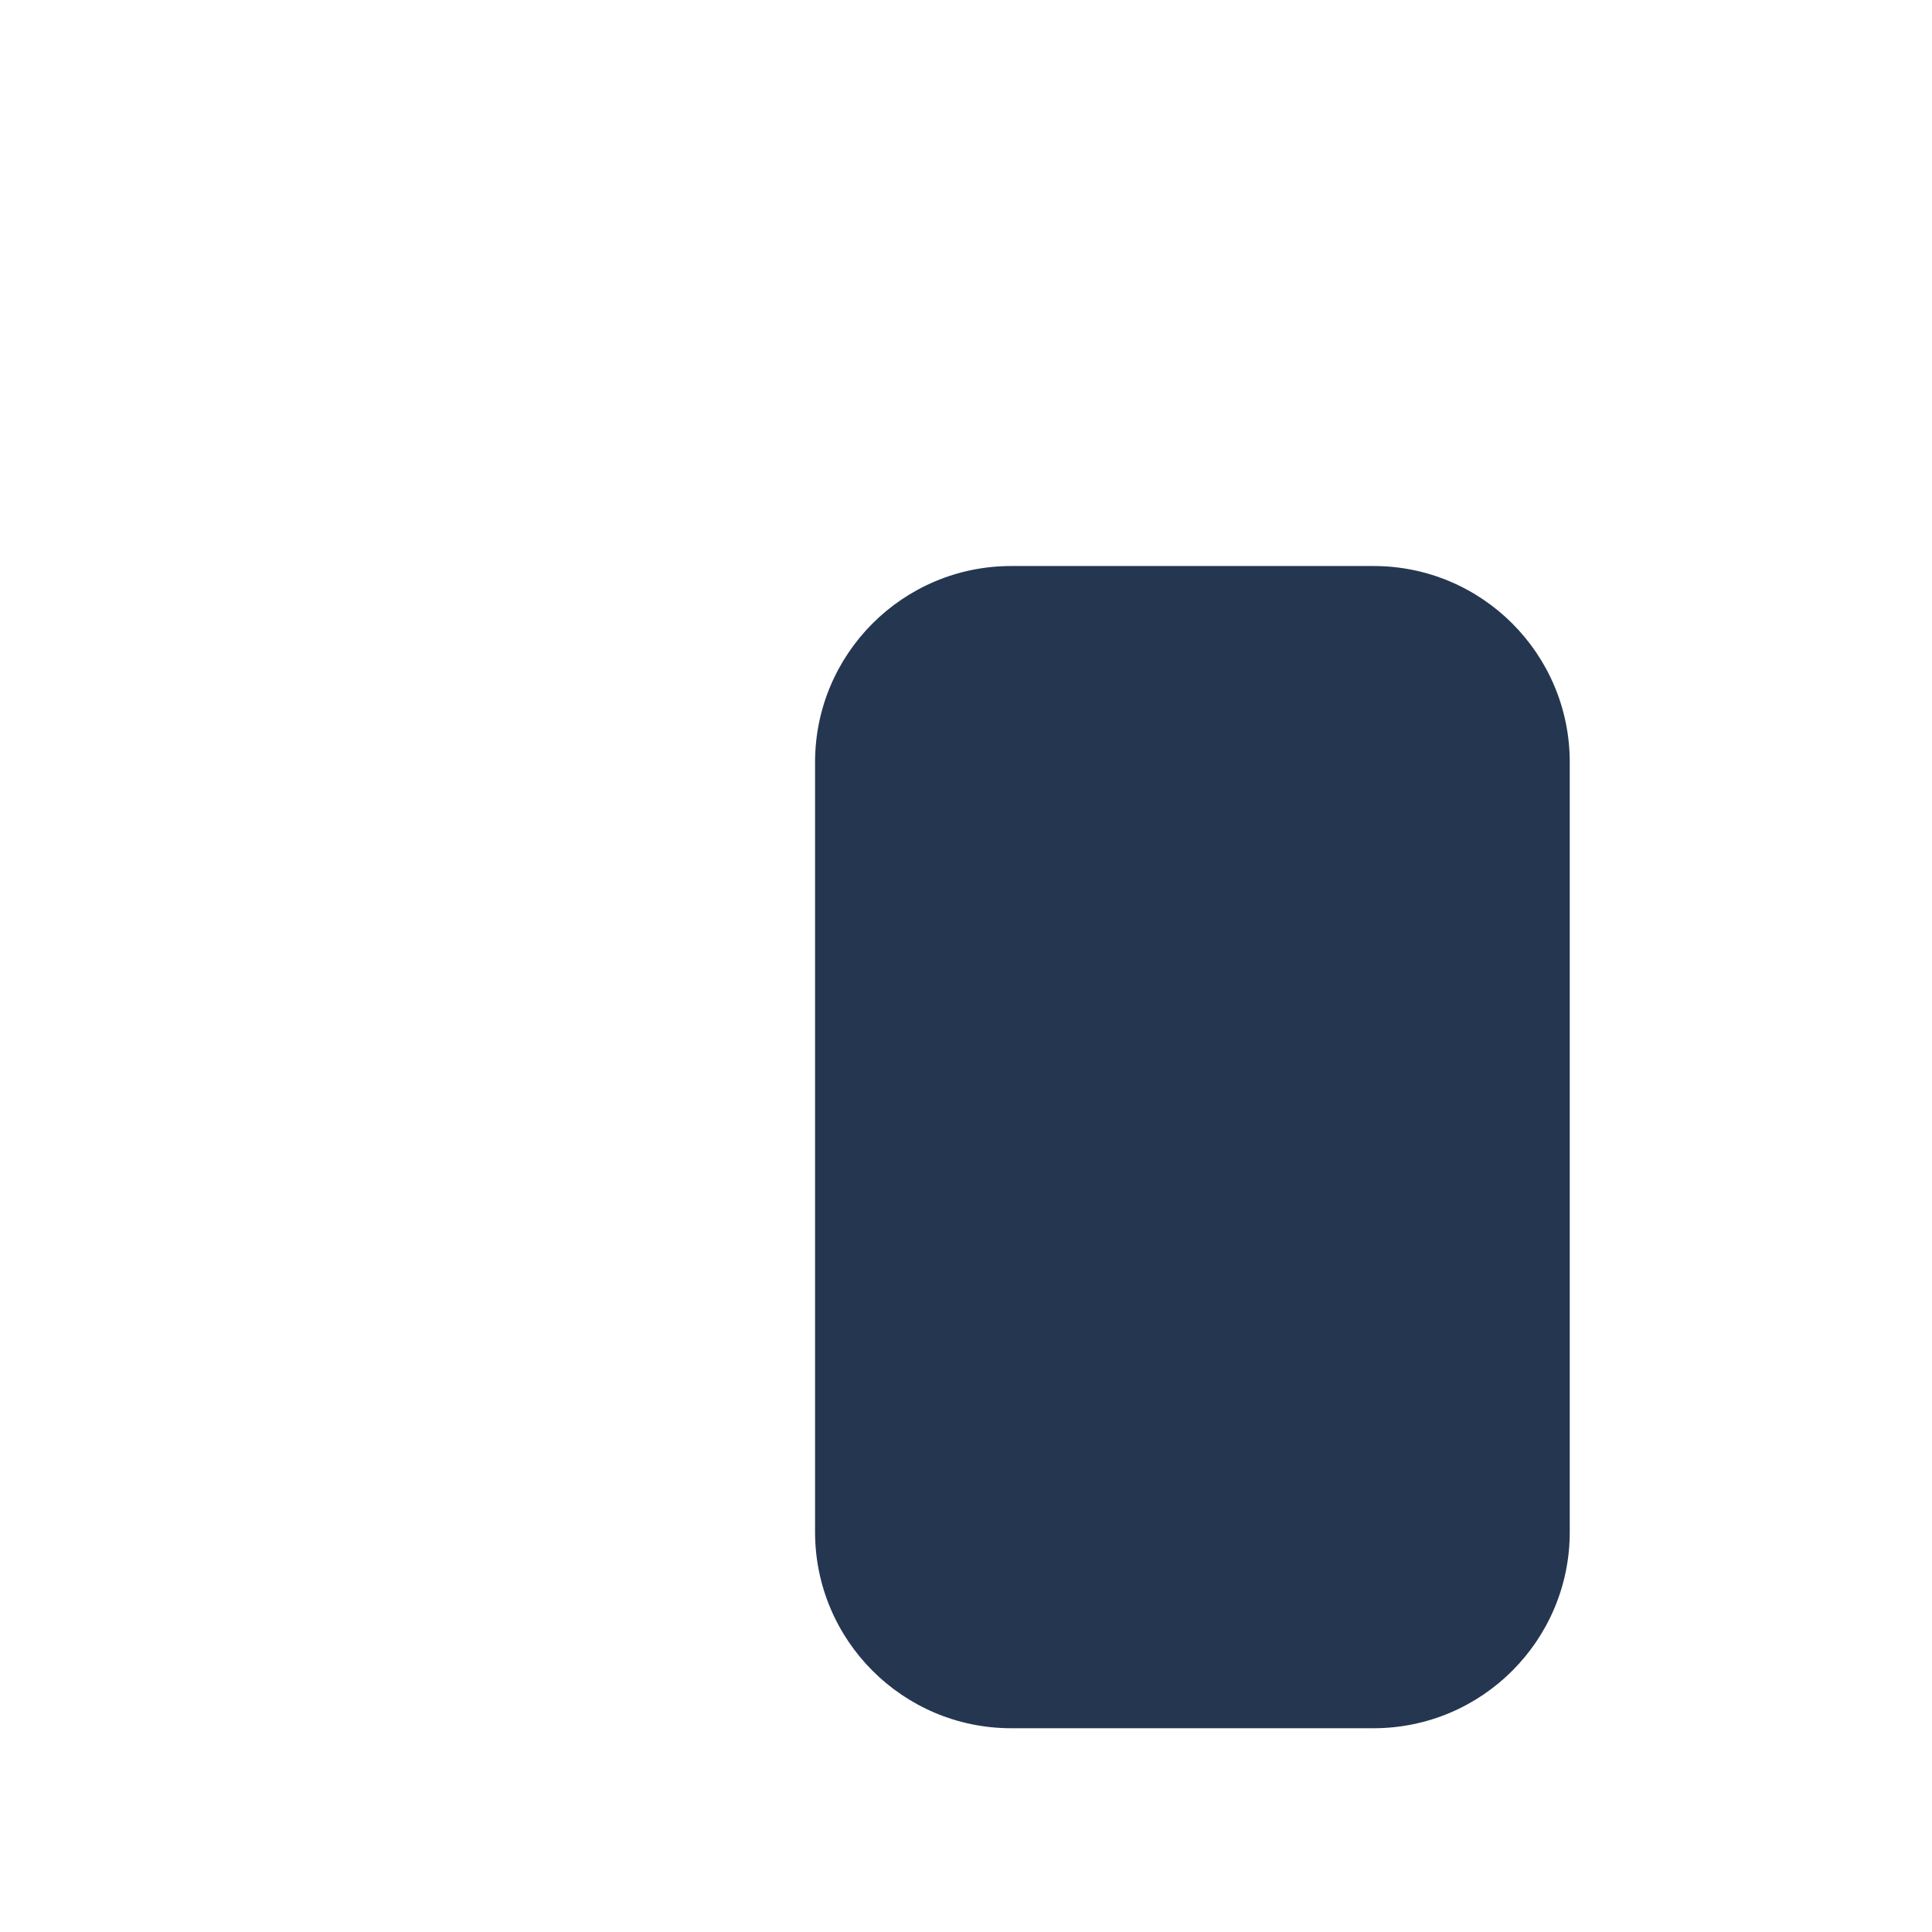
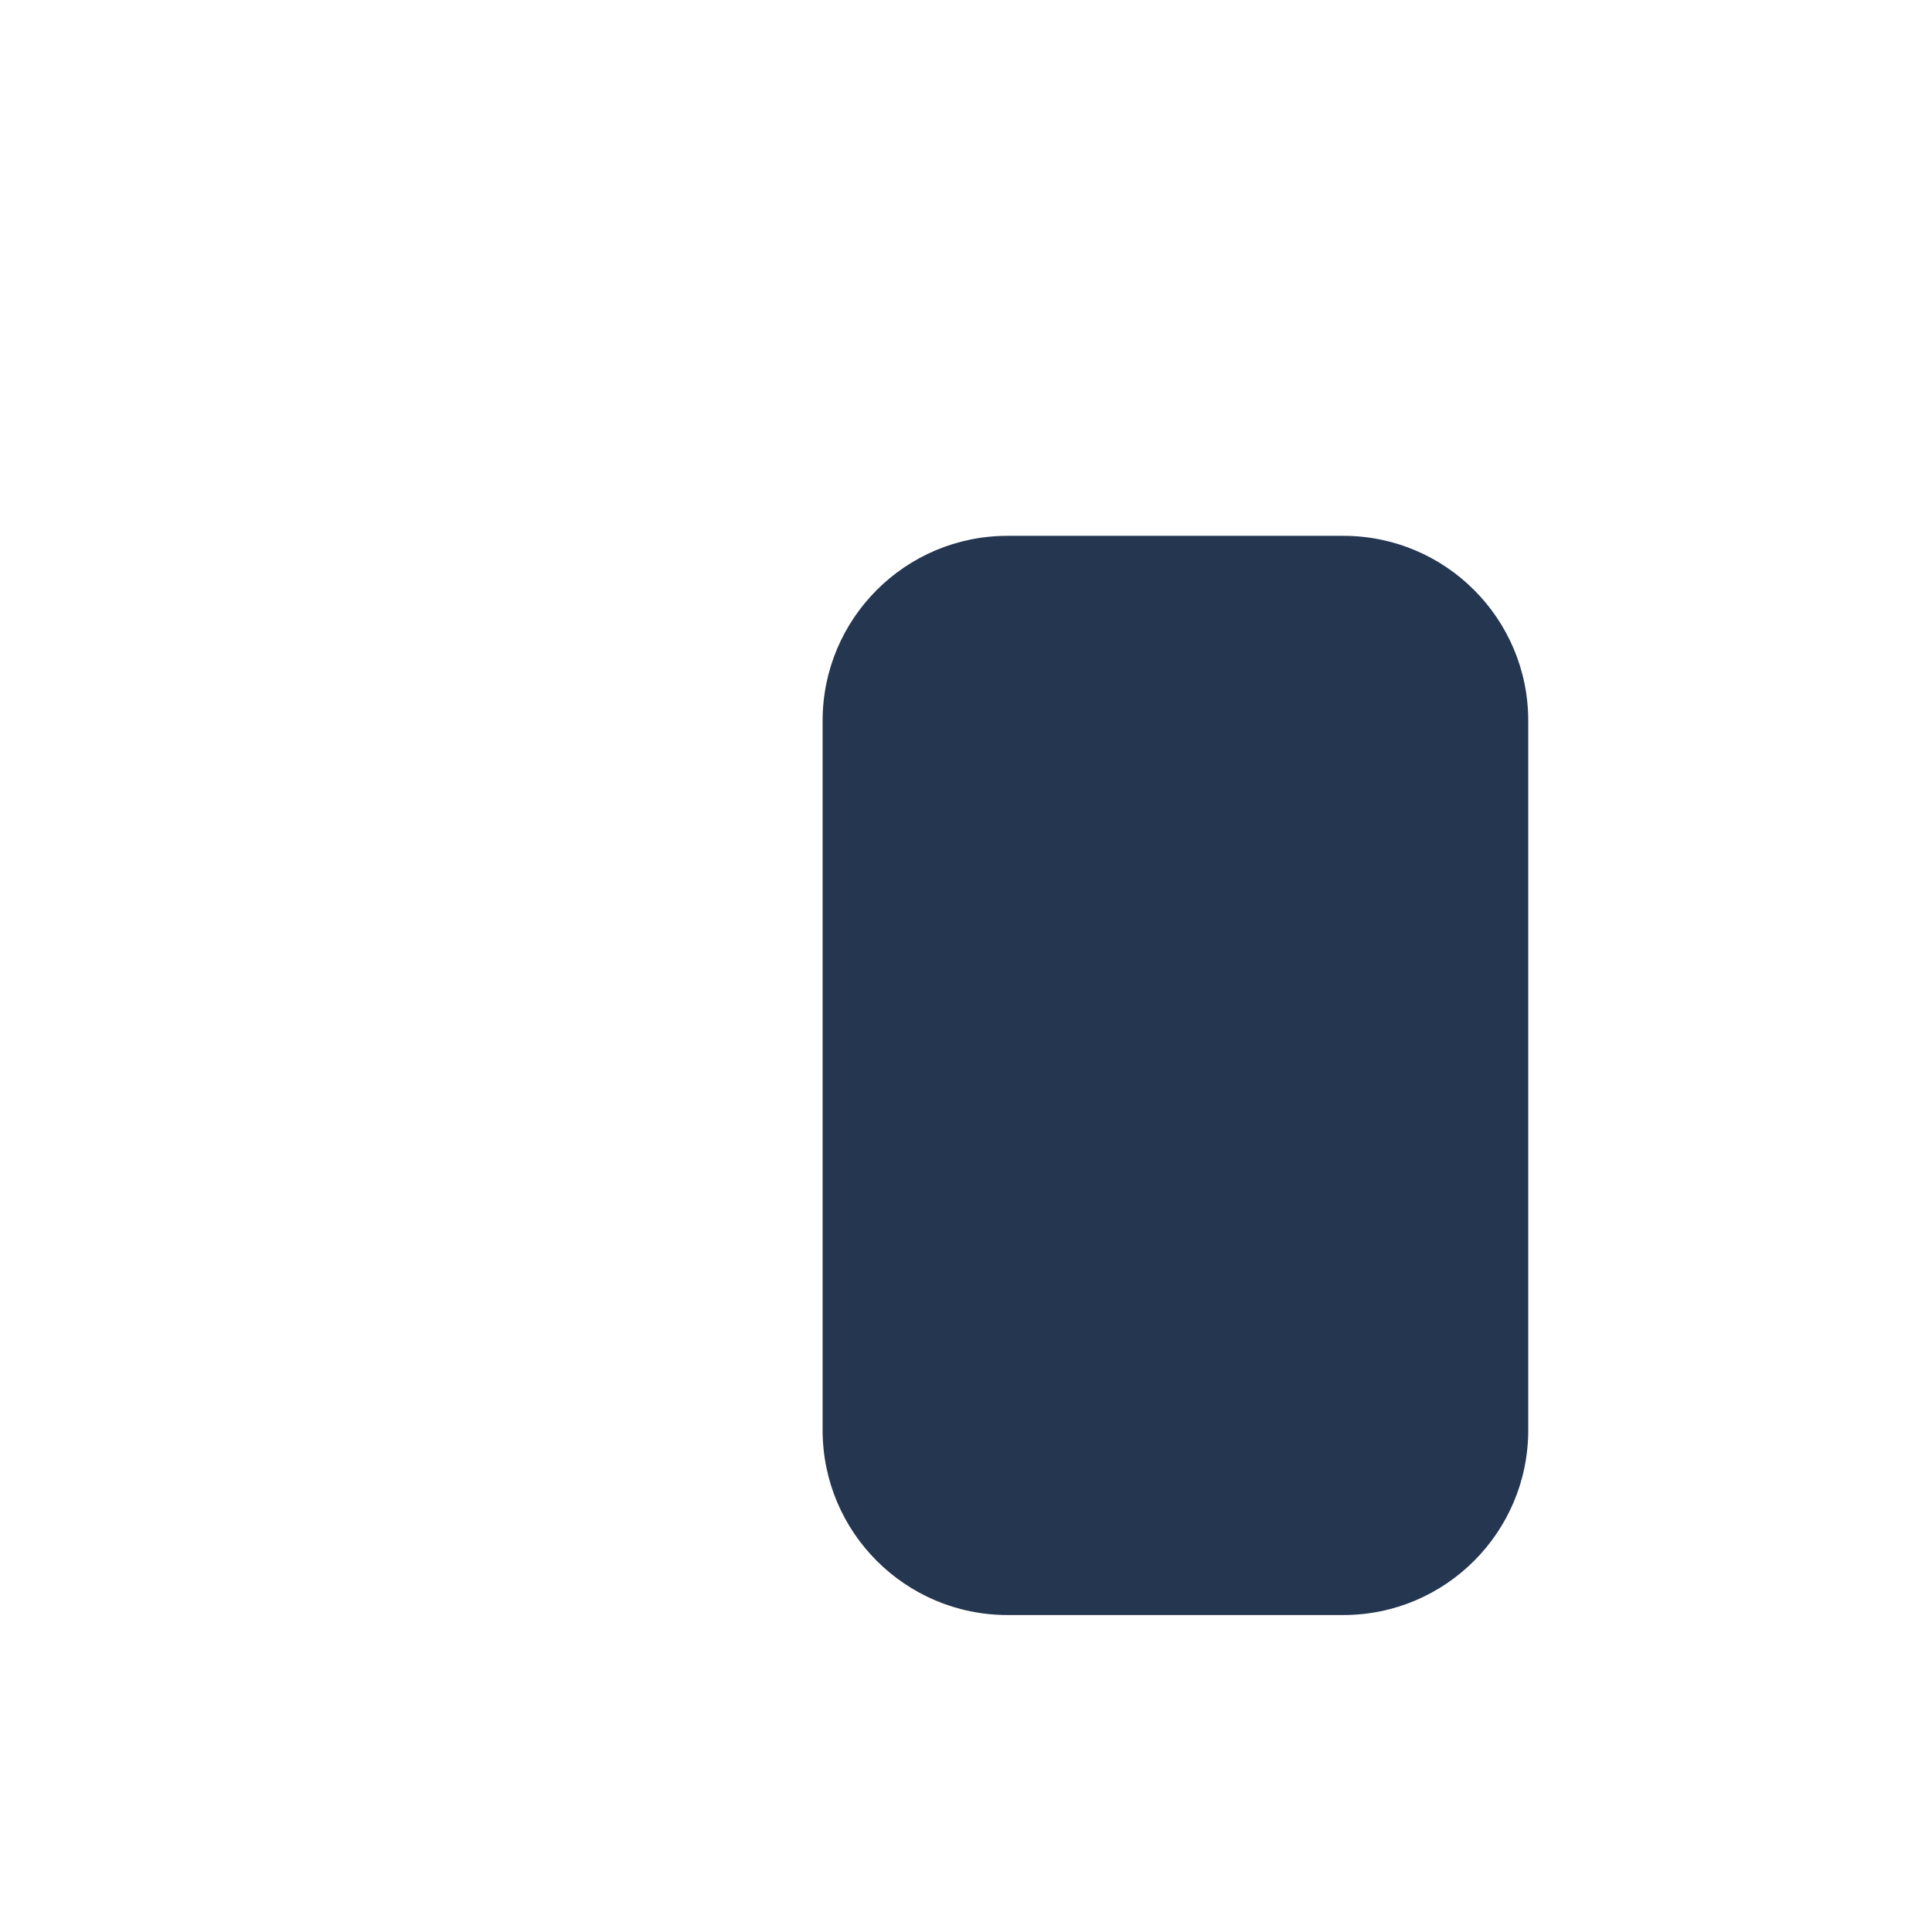
<svg xmlns="http://www.w3.org/2000/svg" viewBox="0 0 1024 1024">
  <g id="shadow">
-     <path d="M536,300 H728 A104,104 0 0 1 832,404 V812 A104,104 0 0 1 728,916 H536 A104,104 0 0 1 432,812 V404 A104,104 0 0 1 536,300 Z" fill="#253651" />
+     <path d="M534,284 H712 A98,98 0 0 1 810,382 V758 A98,98 0 0 1 712,856 H534 A98,98 0 0 1 436,758 V382 A98,98 0 0 1 534,284 Z" fill="#253651" />
  </g>
</svg>
